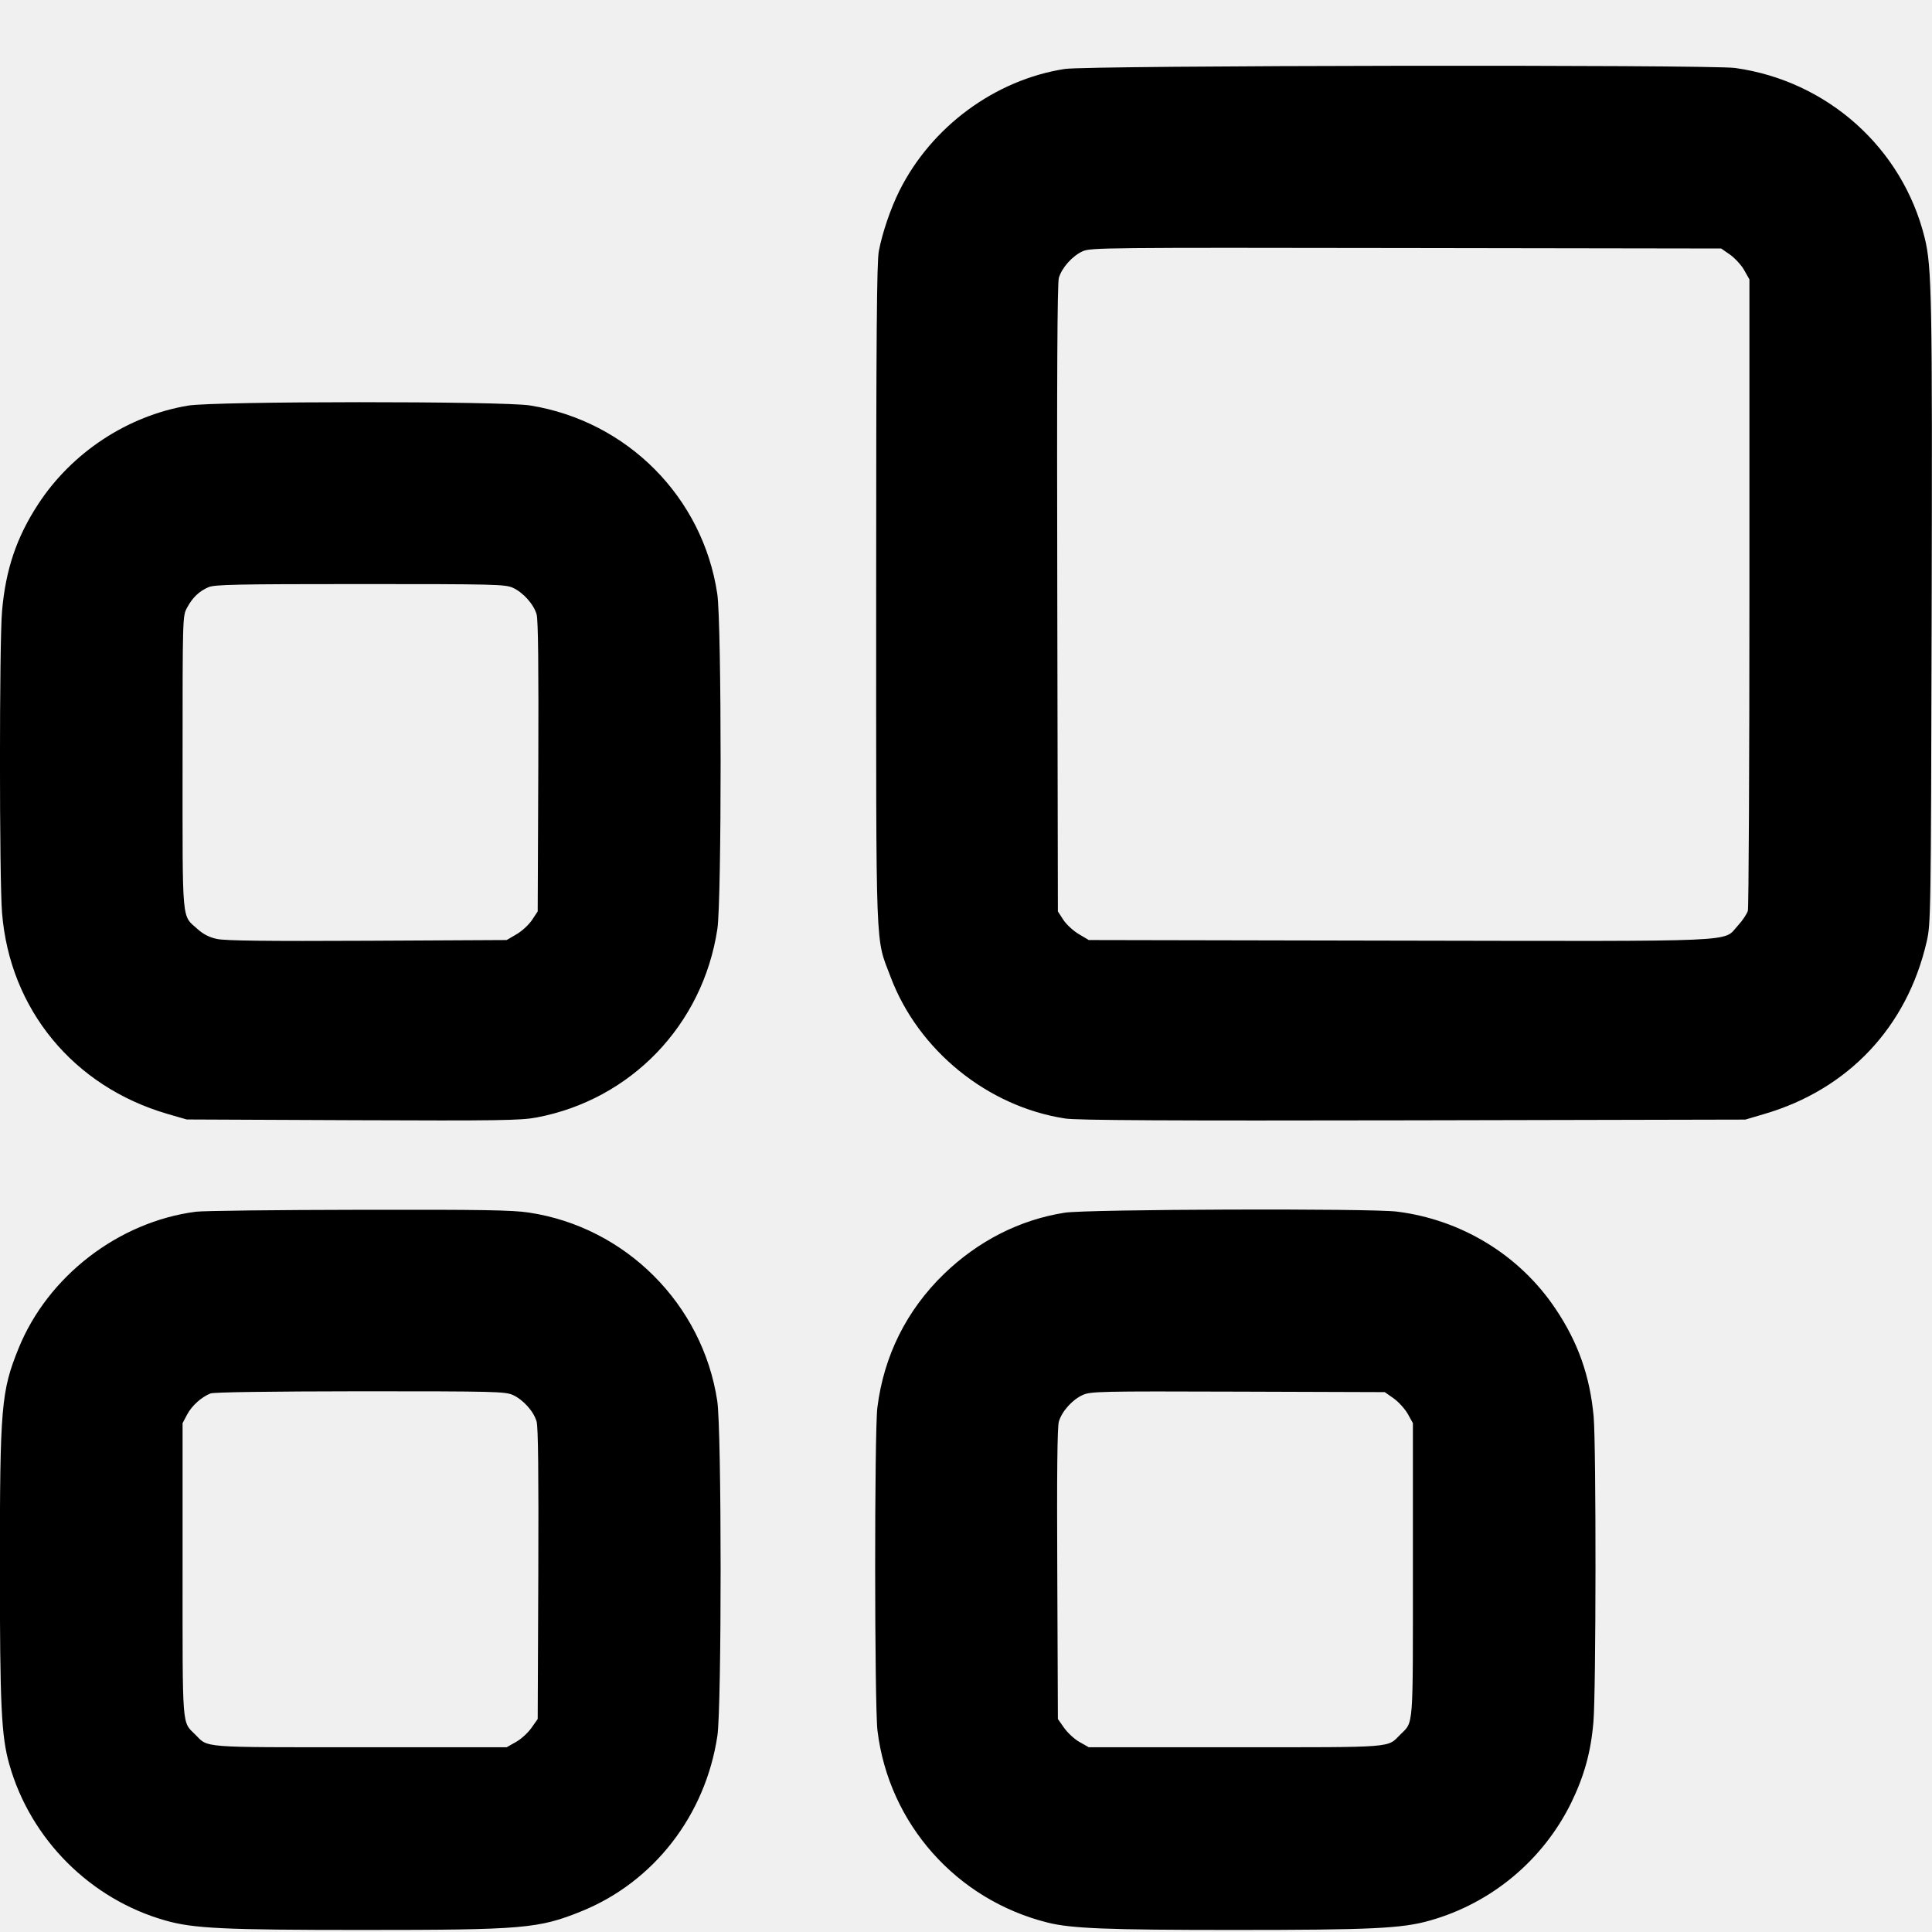
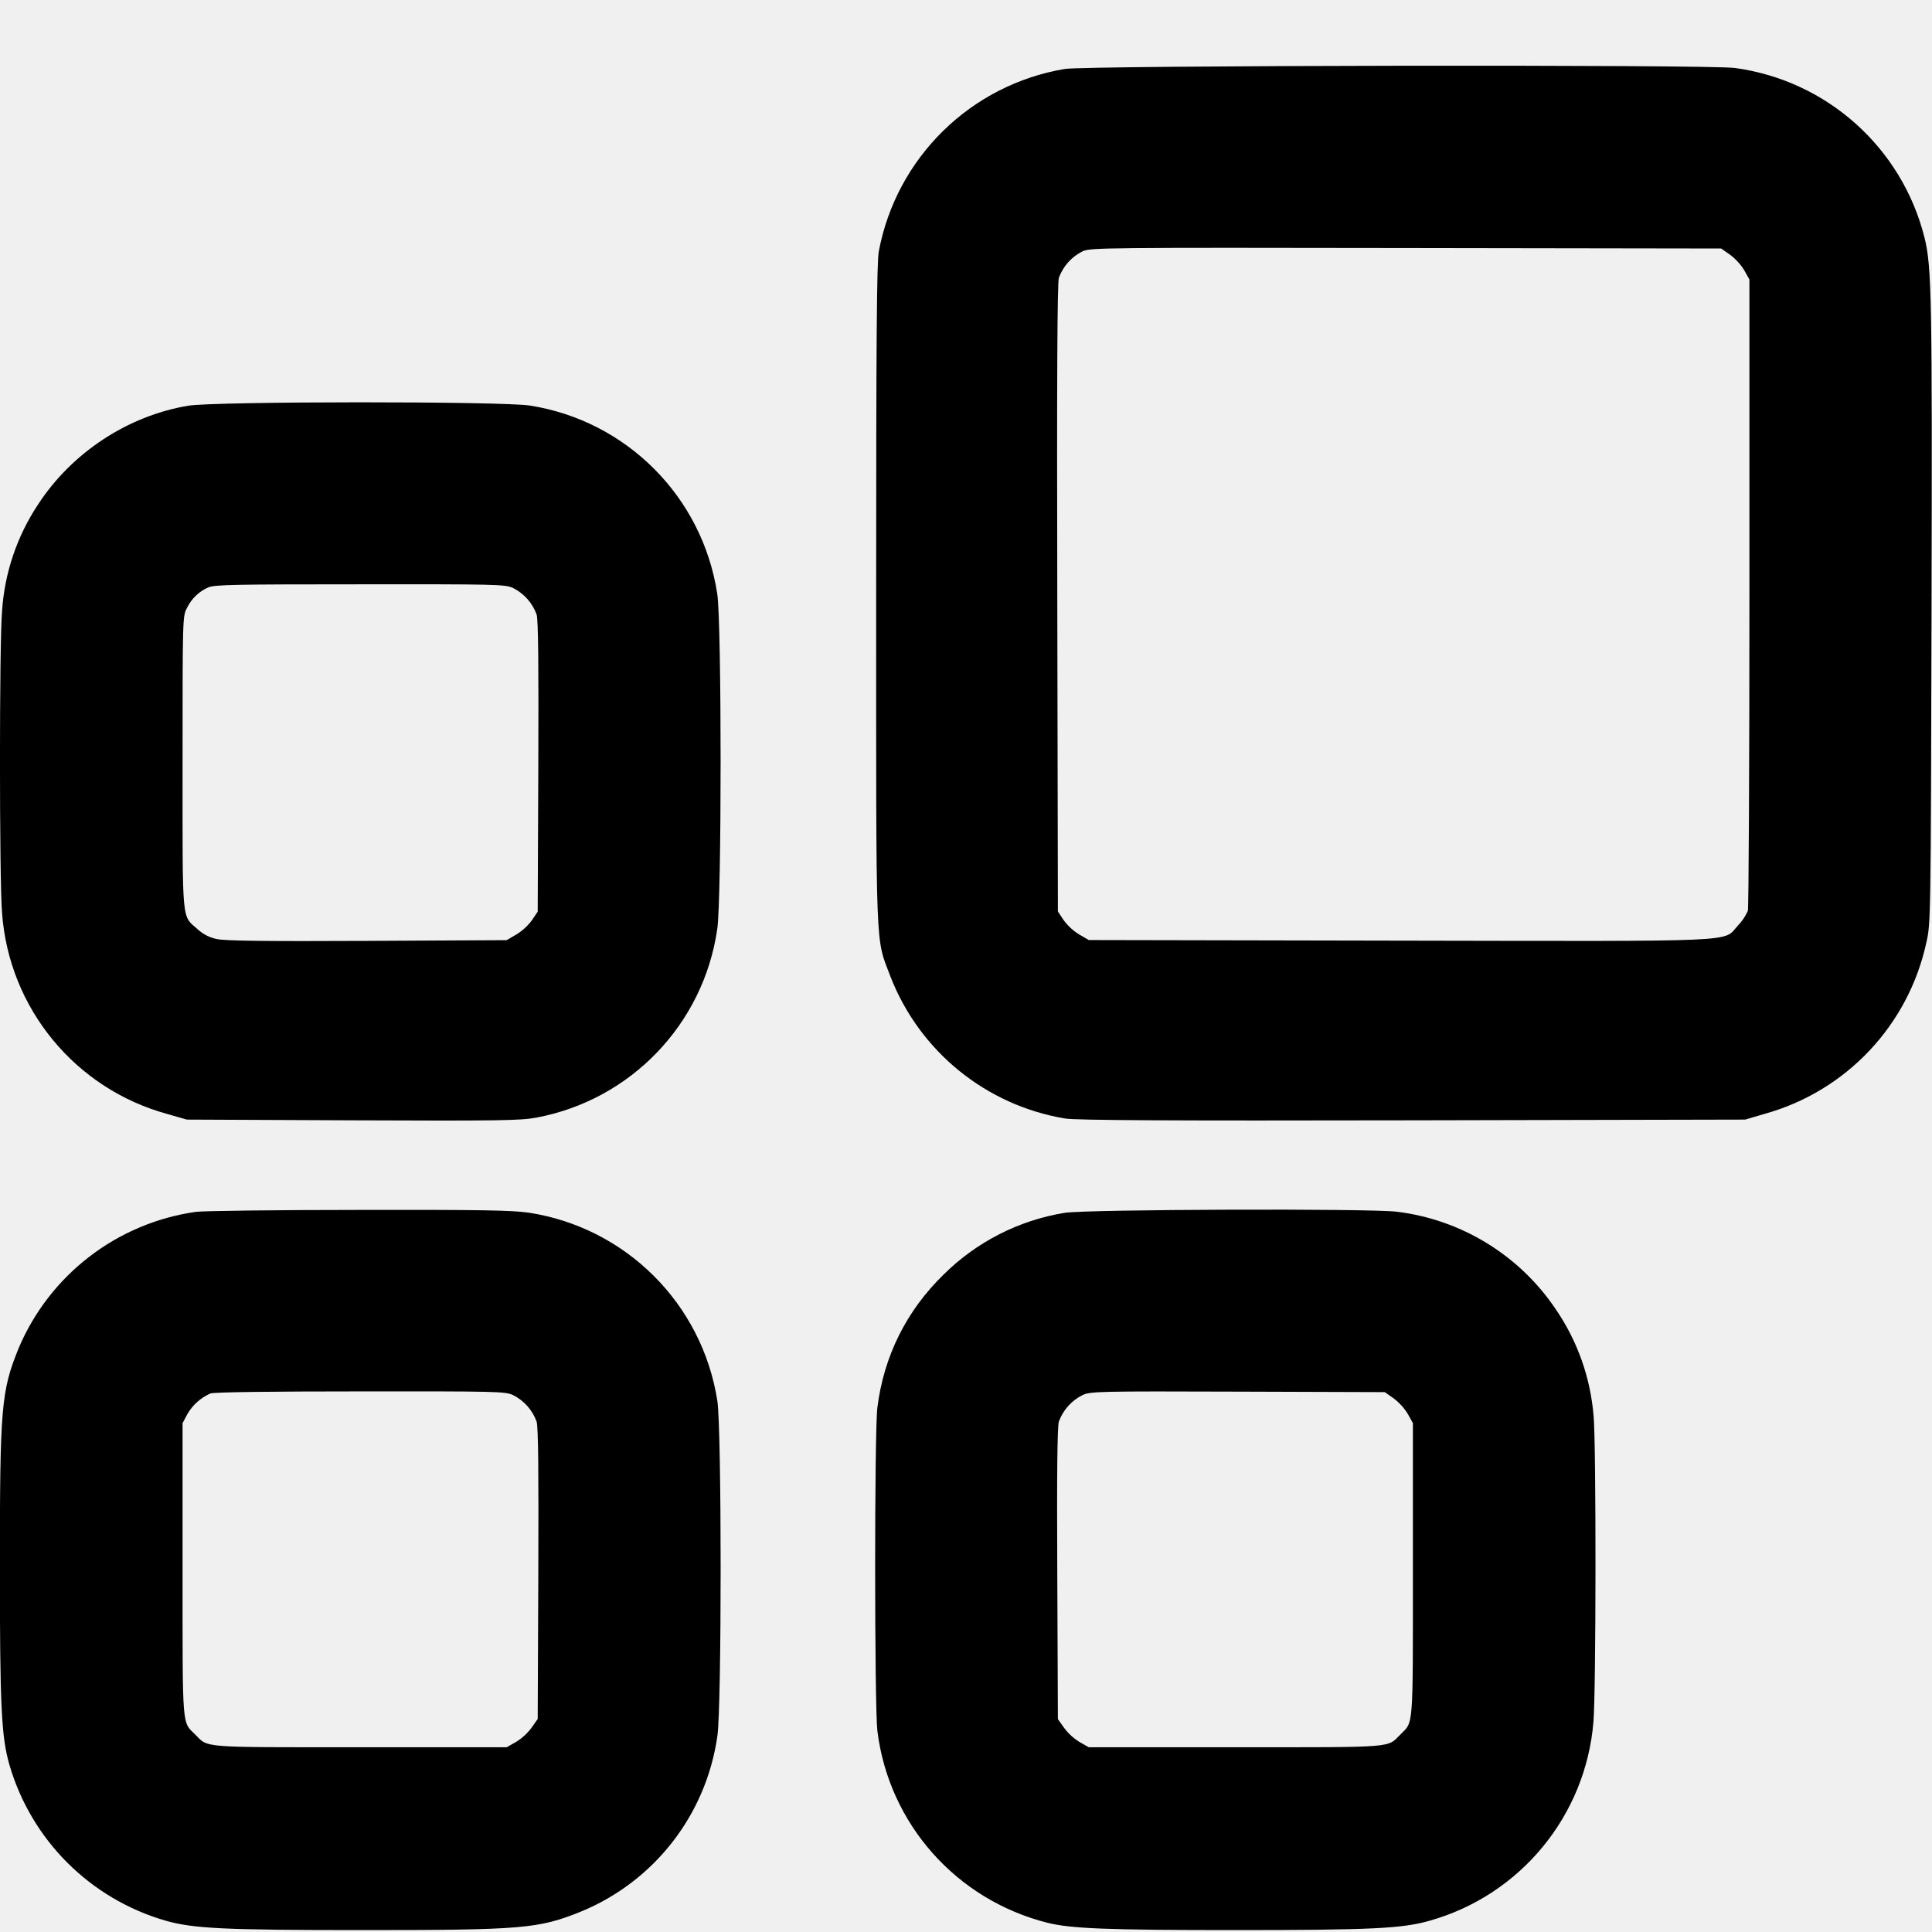
- <svg xmlns="http://www.w3.org/2000/svg" width="16" height="16" viewBox="0 0 16 16" fill="none">
-   <g clip-path="url(#clip0_8874_15386)">
-     <path fill-rule="evenodd" clip-rule="evenodd" d="M8.818 0.571C8.24 0.661 7.714 1.049 7.449 1.579C7.376 1.725 7.307 1.927 7.278 2.08C7.261 2.17 7.256 2.789 7.256 4.922C7.256 7.964 7.248 7.751 7.375 8.089C7.603 8.697 8.177 9.164 8.821 9.263C8.915 9.278 9.67 9.282 11.701 9.278L14.454 9.272L14.613 9.225C15.305 9.022 15.792 8.507 15.955 7.802C15.99 7.651 15.991 7.613 15.997 5.084C16.003 2.467 15.999 2.21 15.939 1.968C15.755 1.225 15.134 0.67 14.37 0.563C14.158 0.534 9.011 0.541 8.818 0.571ZM8.966 2.081C8.88 2.12 8.794 2.217 8.769 2.301C8.756 2.347 8.752 3.121 8.756 4.957L8.761 7.548L8.807 7.619C8.833 7.658 8.891 7.711 8.936 7.737L9.017 7.785L11.581 7.79C14.468 7.795 14.265 7.804 14.391 7.667C14.43 7.625 14.467 7.569 14.475 7.543C14.482 7.516 14.488 6.329 14.488 4.905V2.314L14.445 2.238C14.422 2.196 14.369 2.139 14.329 2.11L14.254 2.058L11.644 2.054C9.149 2.05 9.031 2.051 8.966 2.081ZM1.558 3.359C1.057 3.443 0.595 3.747 0.315 4.177C0.137 4.45 0.047 4.716 0.017 5.06C-0.006 5.315 -0.006 7.282 0.017 7.56C0.081 8.359 0.608 8.998 1.387 9.225L1.546 9.271L2.92 9.277C4.126 9.282 4.312 9.279 4.441 9.255C5.225 9.108 5.821 8.488 5.941 7.693C5.977 7.451 5.977 5.16 5.94 4.917C5.82 4.117 5.195 3.488 4.391 3.358C4.165 3.321 1.777 3.322 1.558 3.359ZM1.726 4.863C1.648 4.897 1.594 4.949 1.549 5.033C1.512 5.101 1.512 5.105 1.512 6.315C1.512 7.673 1.503 7.574 1.637 7.695C1.684 7.737 1.734 7.763 1.797 7.776C1.863 7.791 2.211 7.795 3.042 7.791L4.196 7.785L4.278 7.737C4.323 7.711 4.38 7.658 4.406 7.619L4.453 7.548L4.458 6.35C4.461 5.516 4.457 5.133 4.444 5.088C4.42 5.004 4.333 4.907 4.248 4.868C4.183 4.839 4.104 4.837 2.982 4.837C1.951 4.837 1.777 4.841 1.726 4.863ZM1.622 10.035C0.982 10.118 0.396 10.569 0.154 11.166C0.01 11.521 -0.001 11.648 -0.001 12.984C-0.001 14.122 0.011 14.38 0.077 14.611C0.252 15.232 0.75 15.73 1.371 15.905C1.602 15.971 1.86 15.983 2.998 15.983C4.334 15.983 4.461 15.972 4.816 15.828C5.415 15.585 5.842 15.034 5.941 14.376C5.977 14.136 5.977 11.843 5.94 11.602C5.819 10.801 5.181 10.162 4.38 10.042C4.244 10.021 3.985 10.017 2.974 10.019C2.292 10.02 1.684 10.027 1.622 10.035ZM8.818 10.043C8.446 10.101 8.1 10.277 7.816 10.552C7.507 10.852 7.319 11.23 7.266 11.657C7.241 11.857 7.242 14.129 7.267 14.333C7.361 15.103 7.92 15.733 8.676 15.922C8.871 15.971 9.171 15.983 10.216 15.983C11.354 15.983 11.612 15.971 11.842 15.905C12.352 15.761 12.777 15.406 13.011 14.932C13.119 14.71 13.175 14.511 13.196 14.261C13.218 14.012 13.219 11.972 13.198 11.732C13.167 11.395 13.069 11.116 12.881 10.837C12.584 10.394 12.104 10.101 11.569 10.034C11.348 10.006 9.004 10.014 8.818 10.043ZM1.743 11.54C1.668 11.57 1.589 11.641 1.55 11.714L1.512 11.786V13C1.512 14.335 1.506 14.254 1.617 14.365C1.728 14.476 1.647 14.47 2.982 14.47H4.196L4.272 14.427C4.314 14.404 4.372 14.351 4.401 14.31L4.453 14.236L4.458 13.037C4.461 12.204 4.457 11.818 4.444 11.773C4.42 11.688 4.333 11.592 4.248 11.553C4.183 11.524 4.104 11.522 2.982 11.522C2.238 11.523 1.77 11.529 1.743 11.54ZM8.966 11.553C8.88 11.592 8.794 11.688 8.769 11.773C8.756 11.818 8.752 12.201 8.756 13.037L8.761 14.236L8.813 14.31C8.842 14.351 8.899 14.404 8.941 14.427L9.017 14.47H10.231C11.567 14.47 11.485 14.476 11.597 14.365C11.708 14.254 11.701 14.335 11.701 13V11.786L11.659 11.71C11.635 11.668 11.583 11.61 11.542 11.581L11.468 11.529L10.251 11.525C9.103 11.521 9.031 11.523 8.966 11.553Z" fill="currentColor" />
+ <svg xmlns="http://www.w3.org/2000/svg" width="16" height="16" fill="none">
+   <g clip-path="url(#a)">
+     <path fill="currentColor" fill-rule="evenodd" d="M8.818.571a1.885 1.885 0 0 0-1.54 1.51c-.017.089-.022.708-.022 2.84 0 3.043-.008 2.83.119 3.168A1.885 1.885 0 0 0 8.82 9.263c.094.015.849.019 2.88.015l2.753-.006.159-.047a1.887 1.887 0 0 0 1.342-1.423c.035-.151.036-.189.042-2.718.006-2.617.002-2.874-.058-3.116a1.879 1.879 0 0 0-1.57-1.405C14.157.533 9.01.541 8.817.571Zm.148 1.51a.397.397 0 0 0-.197.22c-.013.046-.017.82-.013 2.656l.005 2.591.046.07a.462.462 0 0 0 .129.12l.081.047 2.564.005c2.887.005 2.684.014 2.81-.123a.425.425 0 0 0 .084-.124c.007-.027.013-1.214.013-2.638v-2.59l-.043-.077a.466.466 0 0 0-.117-.128l-.074-.052-2.61-.004c-2.495-.004-2.613-.003-2.678.027ZM1.558 3.36c-.5.084-.963.388-1.243.818a1.812 1.812 0 0 0-.298.883c-.023.255-.023 2.222 0 2.5a1.866 1.866 0 0 0 1.37 1.665l.16.046 1.373.006c1.206.005 1.392.002 1.52-.022a1.859 1.859 0 0 0 1.5-1.562c.037-.242.037-2.533 0-2.776a1.862 1.862 0 0 0-1.549-1.559c-.226-.037-2.614-.036-2.833.001Zm.168 1.504a.35.35 0 0 0-.177.17c-.037.068-.037.072-.037 1.282 0 1.358-.009 1.259.125 1.38a.33.33 0 0 0 .16.081c.066.015.414.019 1.245.015l1.154-.006.082-.048a.463.463 0 0 0 .128-.118l.047-.07.005-1.199c.003-.834 0-1.217-.014-1.262a.397.397 0 0 0-.196-.22c-.065-.03-.144-.031-1.266-.03-1.03 0-1.205.003-1.256.025Zm-.104 5.172a1.882 1.882 0 0 0-1.468 1.13c-.144.356-.155.483-.155 1.82 0 1.137.012 1.395.078 1.626a1.894 1.894 0 0 0 1.294 1.294c.23.066.489.078 1.627.078 1.336 0 1.463-.011 1.818-.155a1.853 1.853 0 0 0 1.125-1.452c.036-.24.036-2.533 0-2.774a1.867 1.867 0 0 0-1.561-1.56c-.136-.02-.395-.025-1.406-.023-.682 0-1.29.008-1.352.016Zm7.196.008a1.844 1.844 0 0 0-1.002.51c-.309.3-.497.677-.55 1.104-.025.2-.024 2.472 0 2.676.095.77.654 1.4 1.41 1.59.195.048.495.06 1.54.06 1.138 0 1.396-.012 1.626-.078a1.871 1.871 0 0 0 1.354-1.644c.022-.249.023-2.29.002-2.529a1.826 1.826 0 0 0-.317-.895 1.858 1.858 0 0 0-1.312-.803c-.221-.028-2.565-.02-2.751.009ZM1.743 11.54a.41.41 0 0 0-.193.174l-.038.072V13c0 1.335-.006 1.254.105 1.365.111.111.03.105 1.365.105h1.214l.076-.043a.467.467 0 0 0 .129-.117l.052-.074.005-1.2c.003-.832 0-1.218-.014-1.263a.397.397 0 0 0-.196-.22c-.065-.03-.144-.031-1.266-.03-.744 0-1.212.006-1.239.017Zm7.223.013a.398.398 0 0 0-.197.22c-.013.045-.017.428-.013 1.264l.005 1.2.052.073a.459.459 0 0 0 .128.117l.076.043h1.214c1.336 0 1.254.006 1.366-.105.11-.111.104-.03.104-1.365v-1.214l-.042-.076a.467.467 0 0 0-.117-.129l-.074-.052-1.217-.004c-1.148-.004-1.22-.002-1.285.028Z" clip-rule="evenodd" />
  </g>
  <defs>
-     <clipPath id="clip0_8874_15386">
-       <rect width="16" height="16" fill="white" />
+     <clipPath id="a">
+       <path fill="#fff" d="M0 0h16v16H0z" />
    </clipPath>
  </defs>
</svg>
